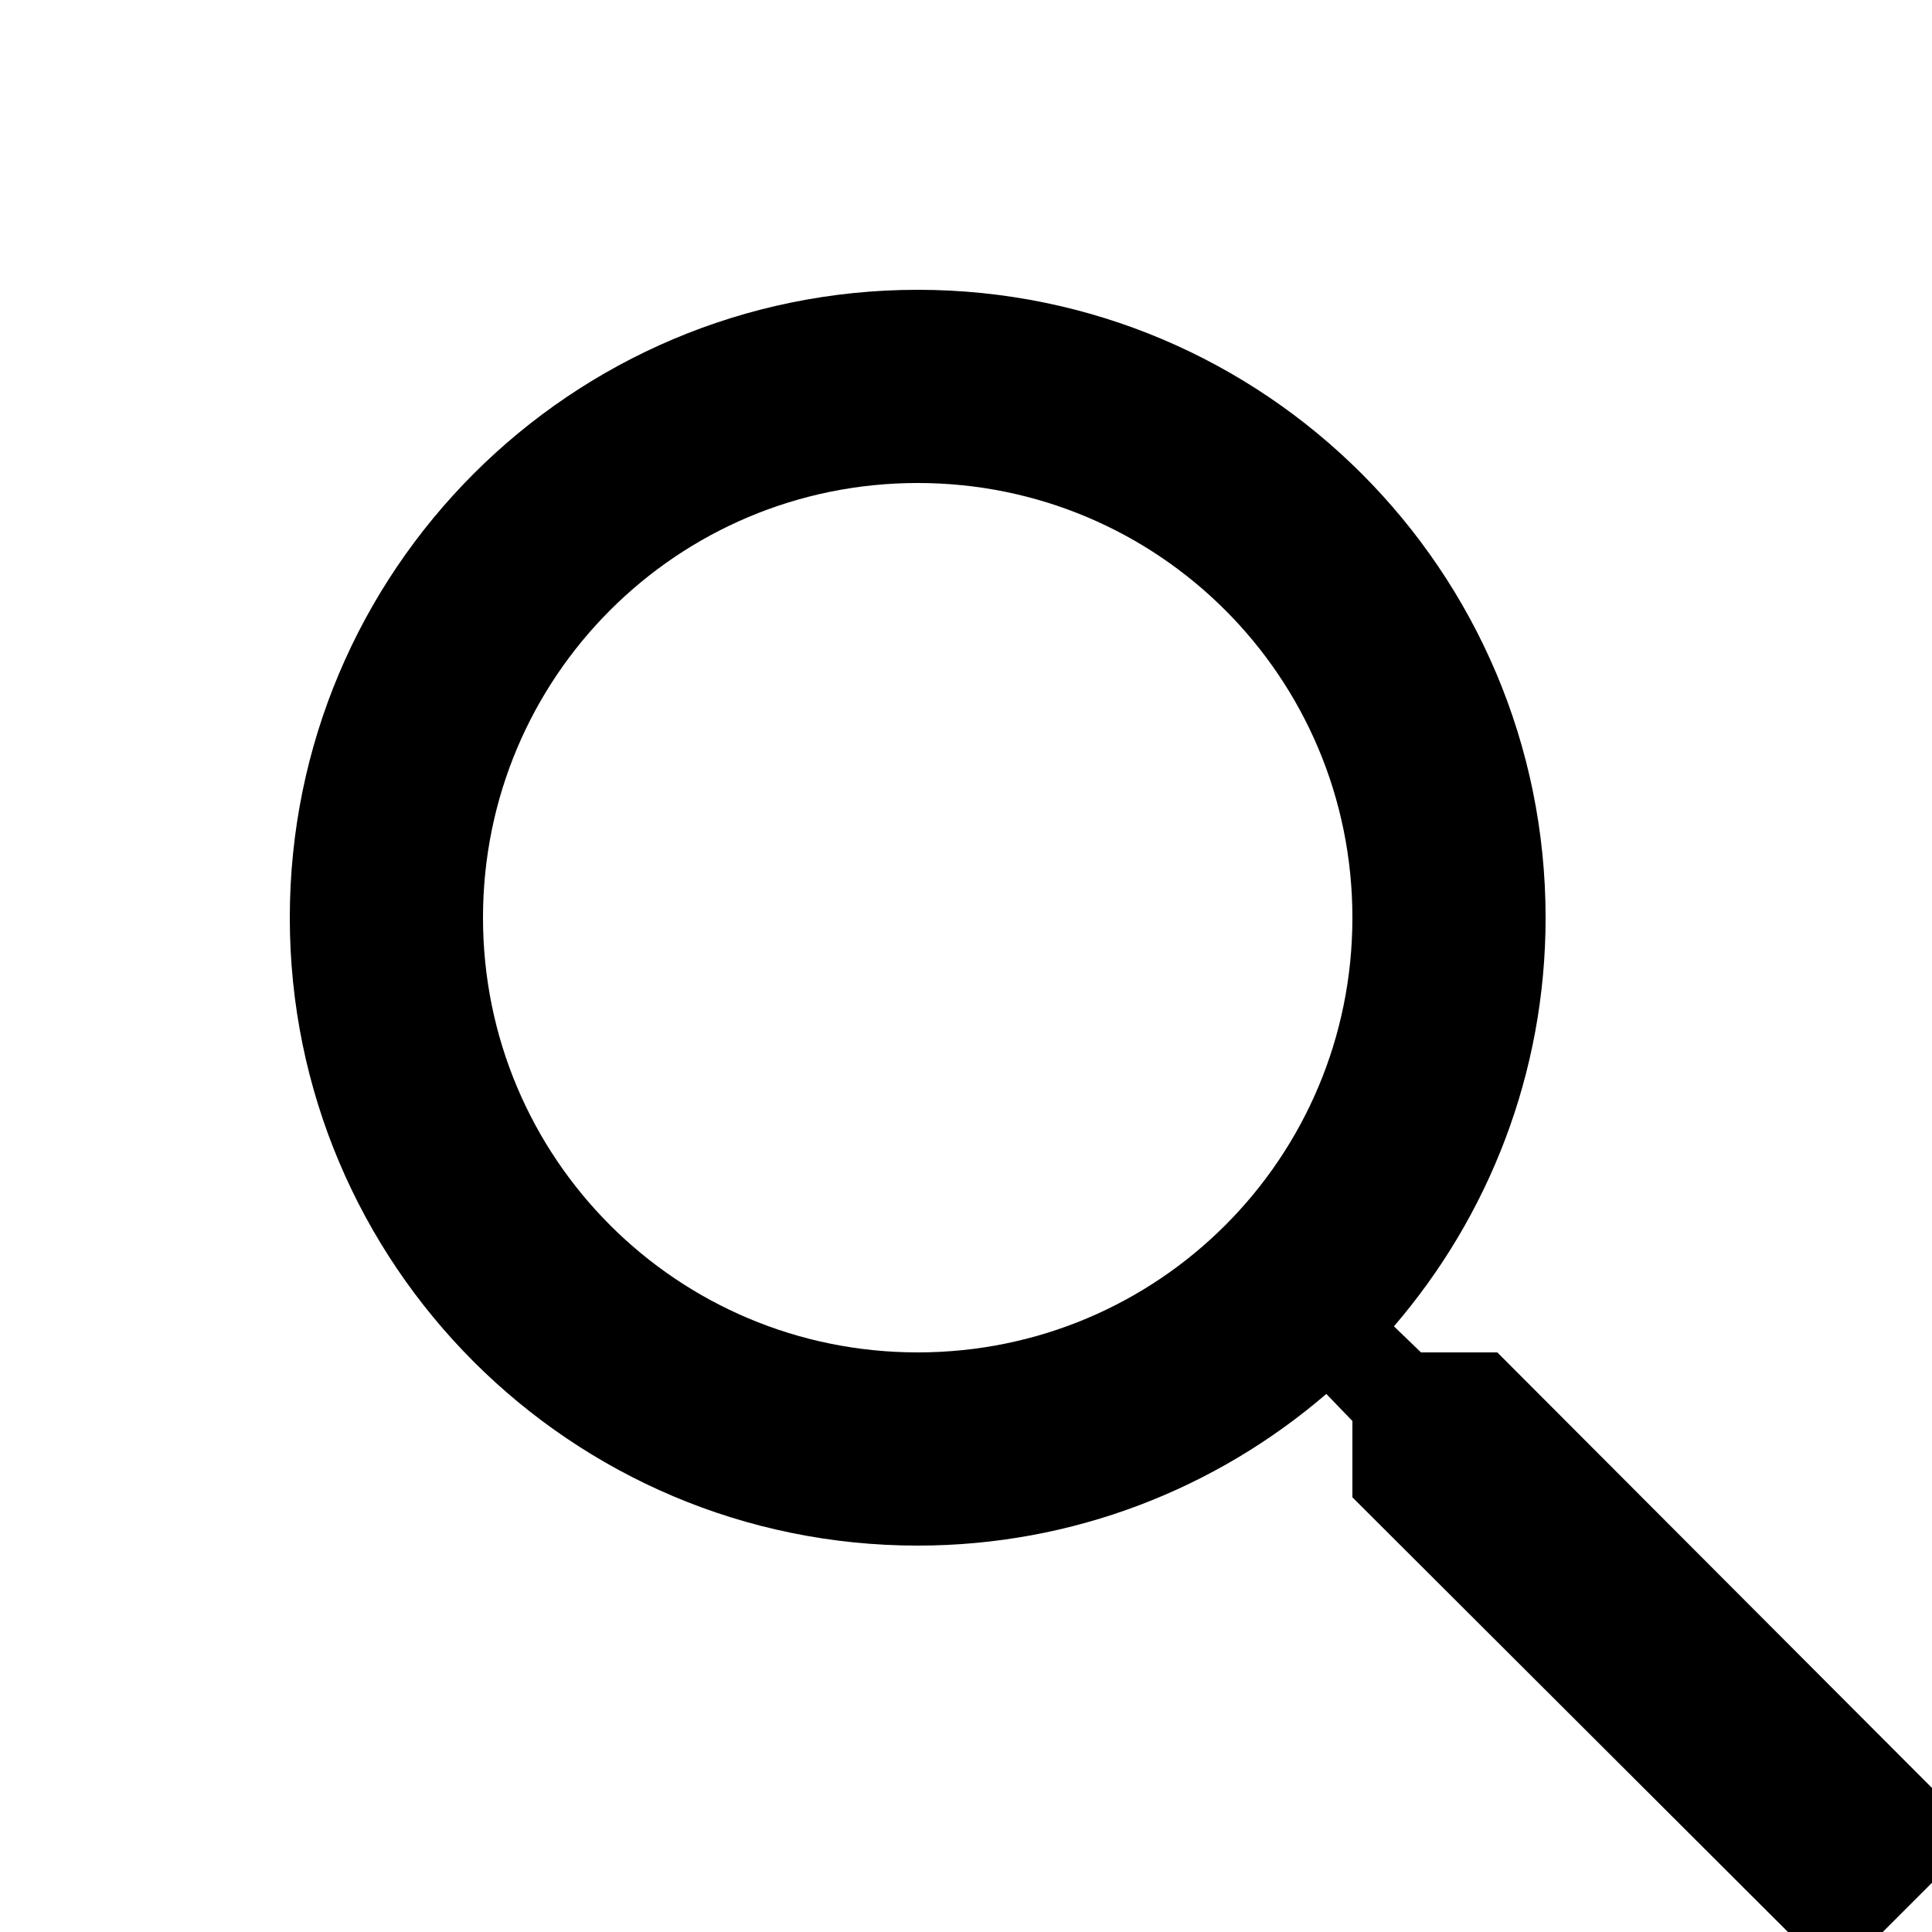
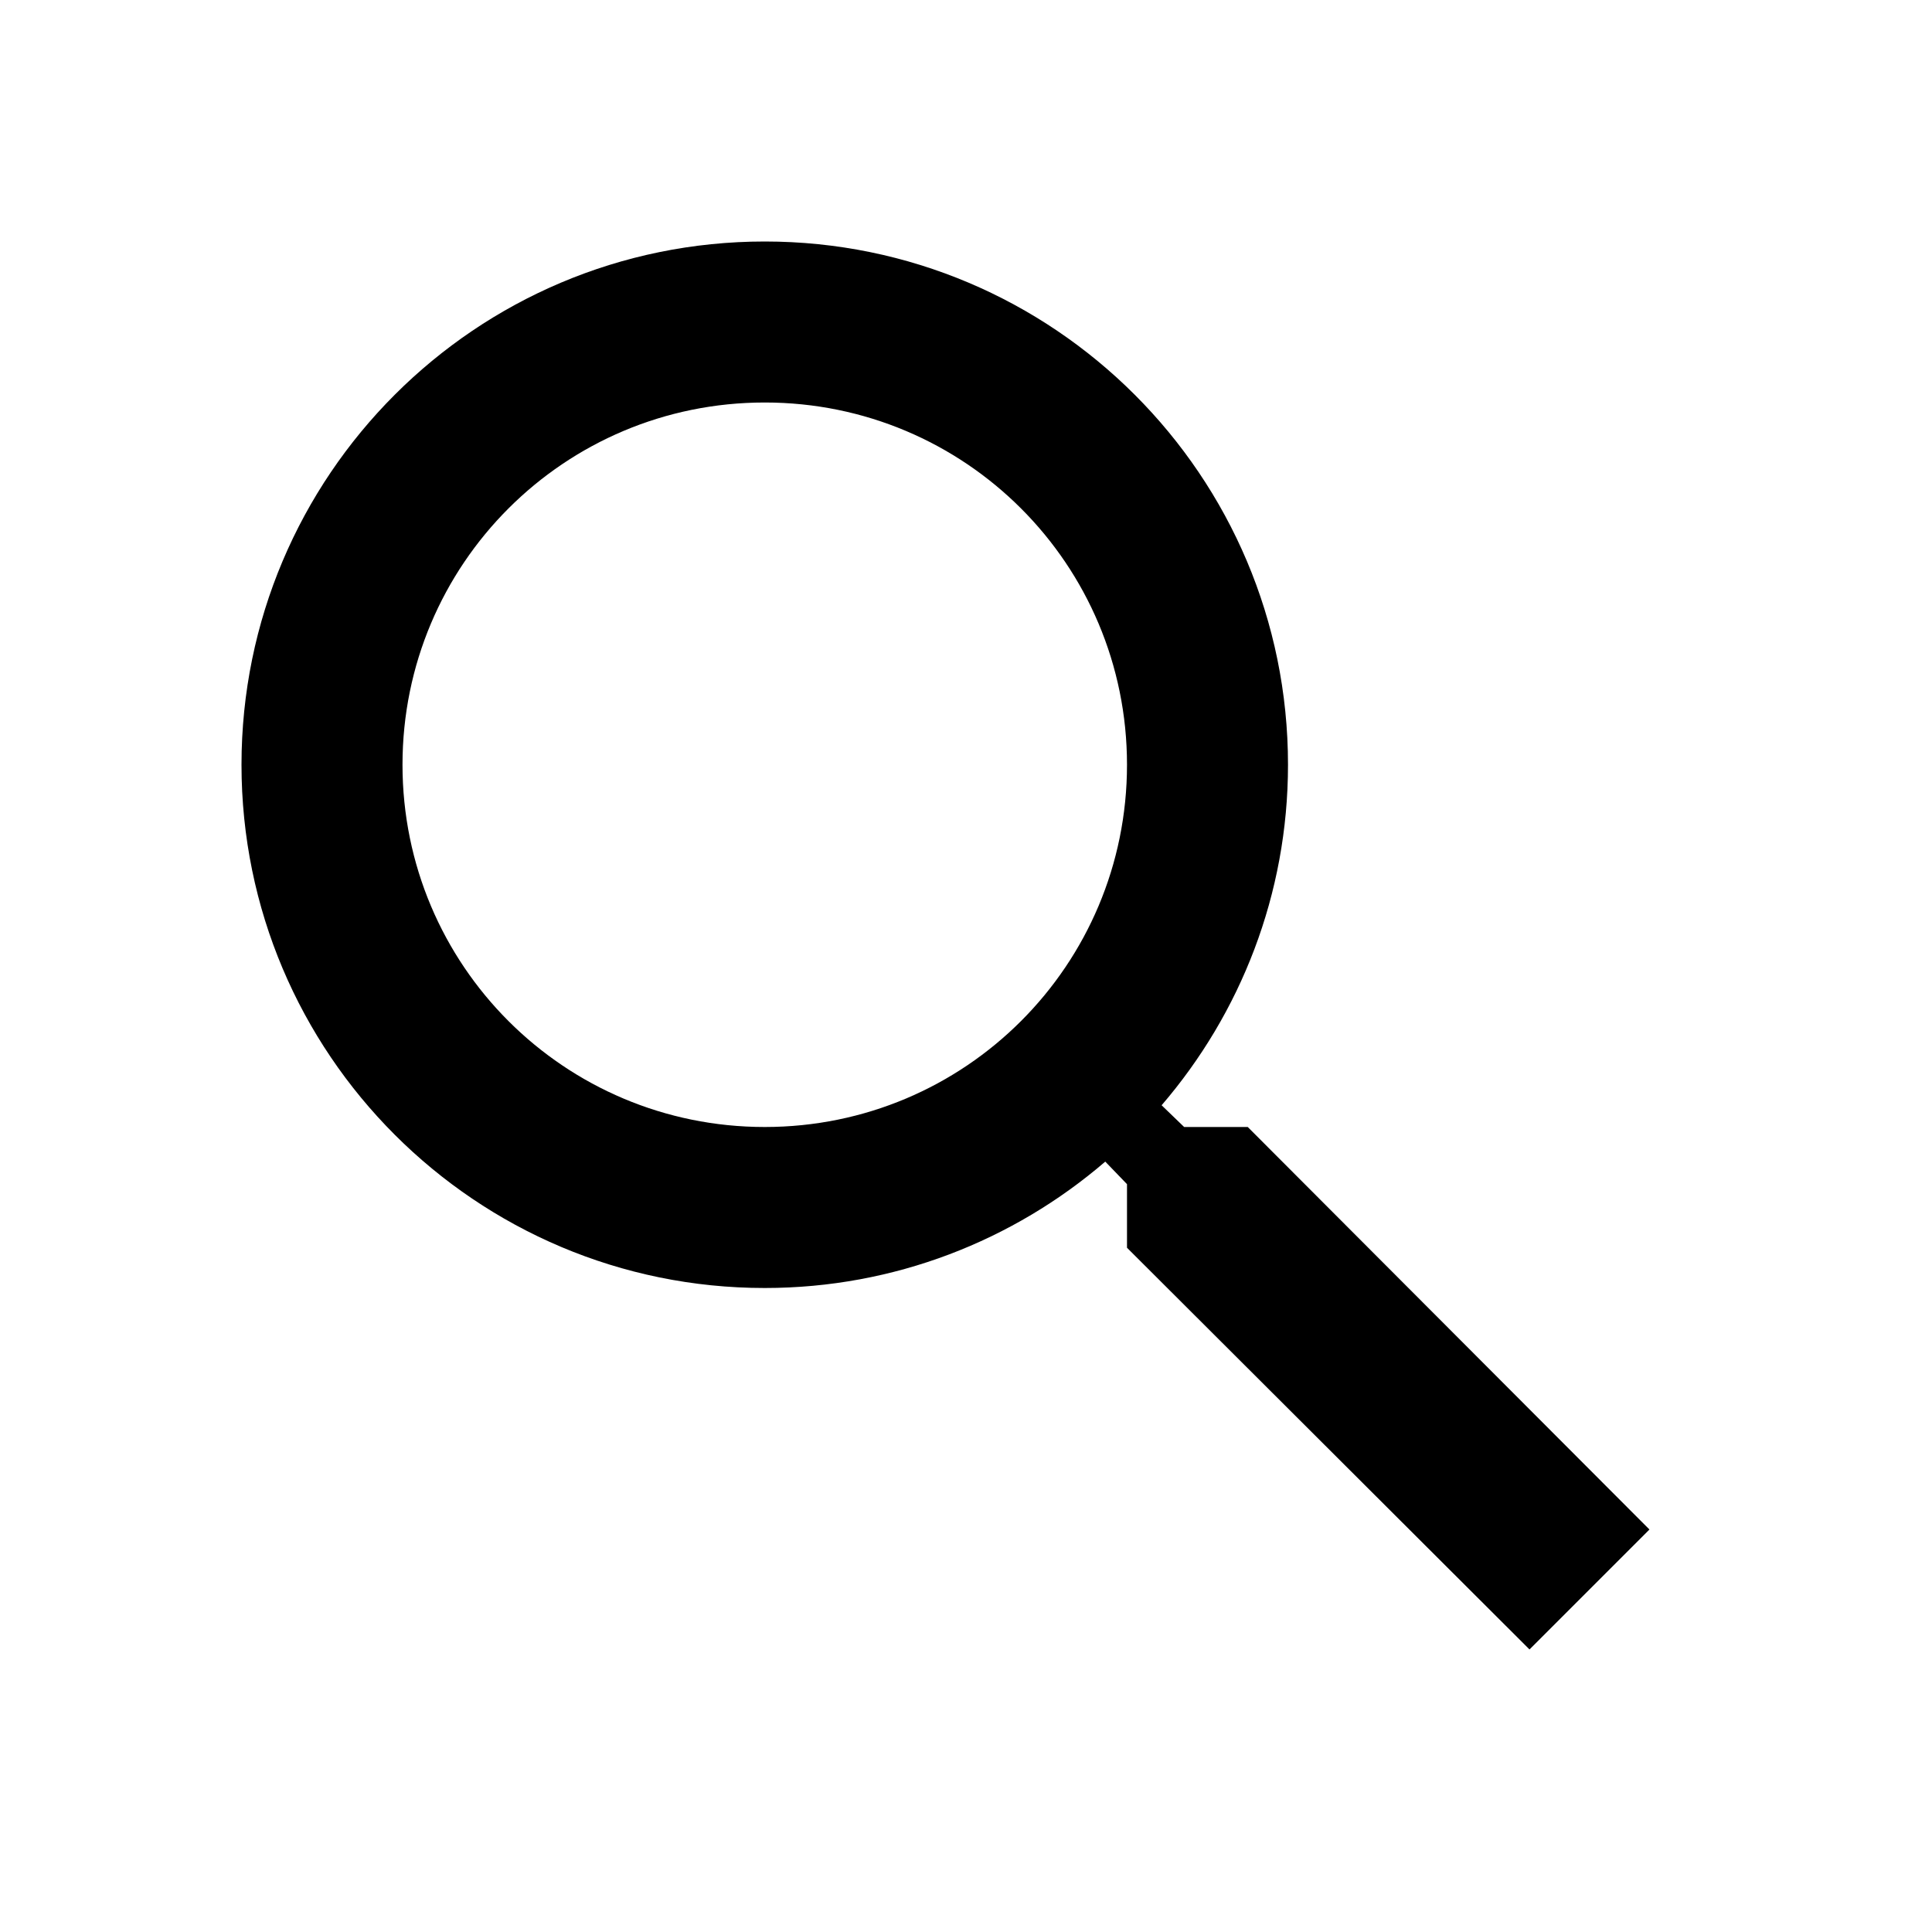
- <svg xmlns="http://www.w3.org/2000/svg" width="24" height="24" viewBox="0 0 20 20">
+ <svg xmlns="http://www.w3.org/2000/svg" width="24" height="24" viewBox="0 0 24 24">
  <path fill="none" d="M0 0h24v24H0V0z" />
  <path d="M15.5 14h-.79l-.28-.27C15.41 12.59 16 11.11 16 9.5 16 5.91 13.09 3 9.5 3S3 5.91 3 9.5 5.91 16 9.5 16c1.61 0 3.09-.59 4.23-1.57l.27.28v.79l5 4.99L20.49 19l-4.99-5zm-6 0C7.01 14 5 11.99 5 9.5S7.01 5 9.5 5 14 7.01 14 9.5 11.99 14 9.5 14z" />
</svg>
